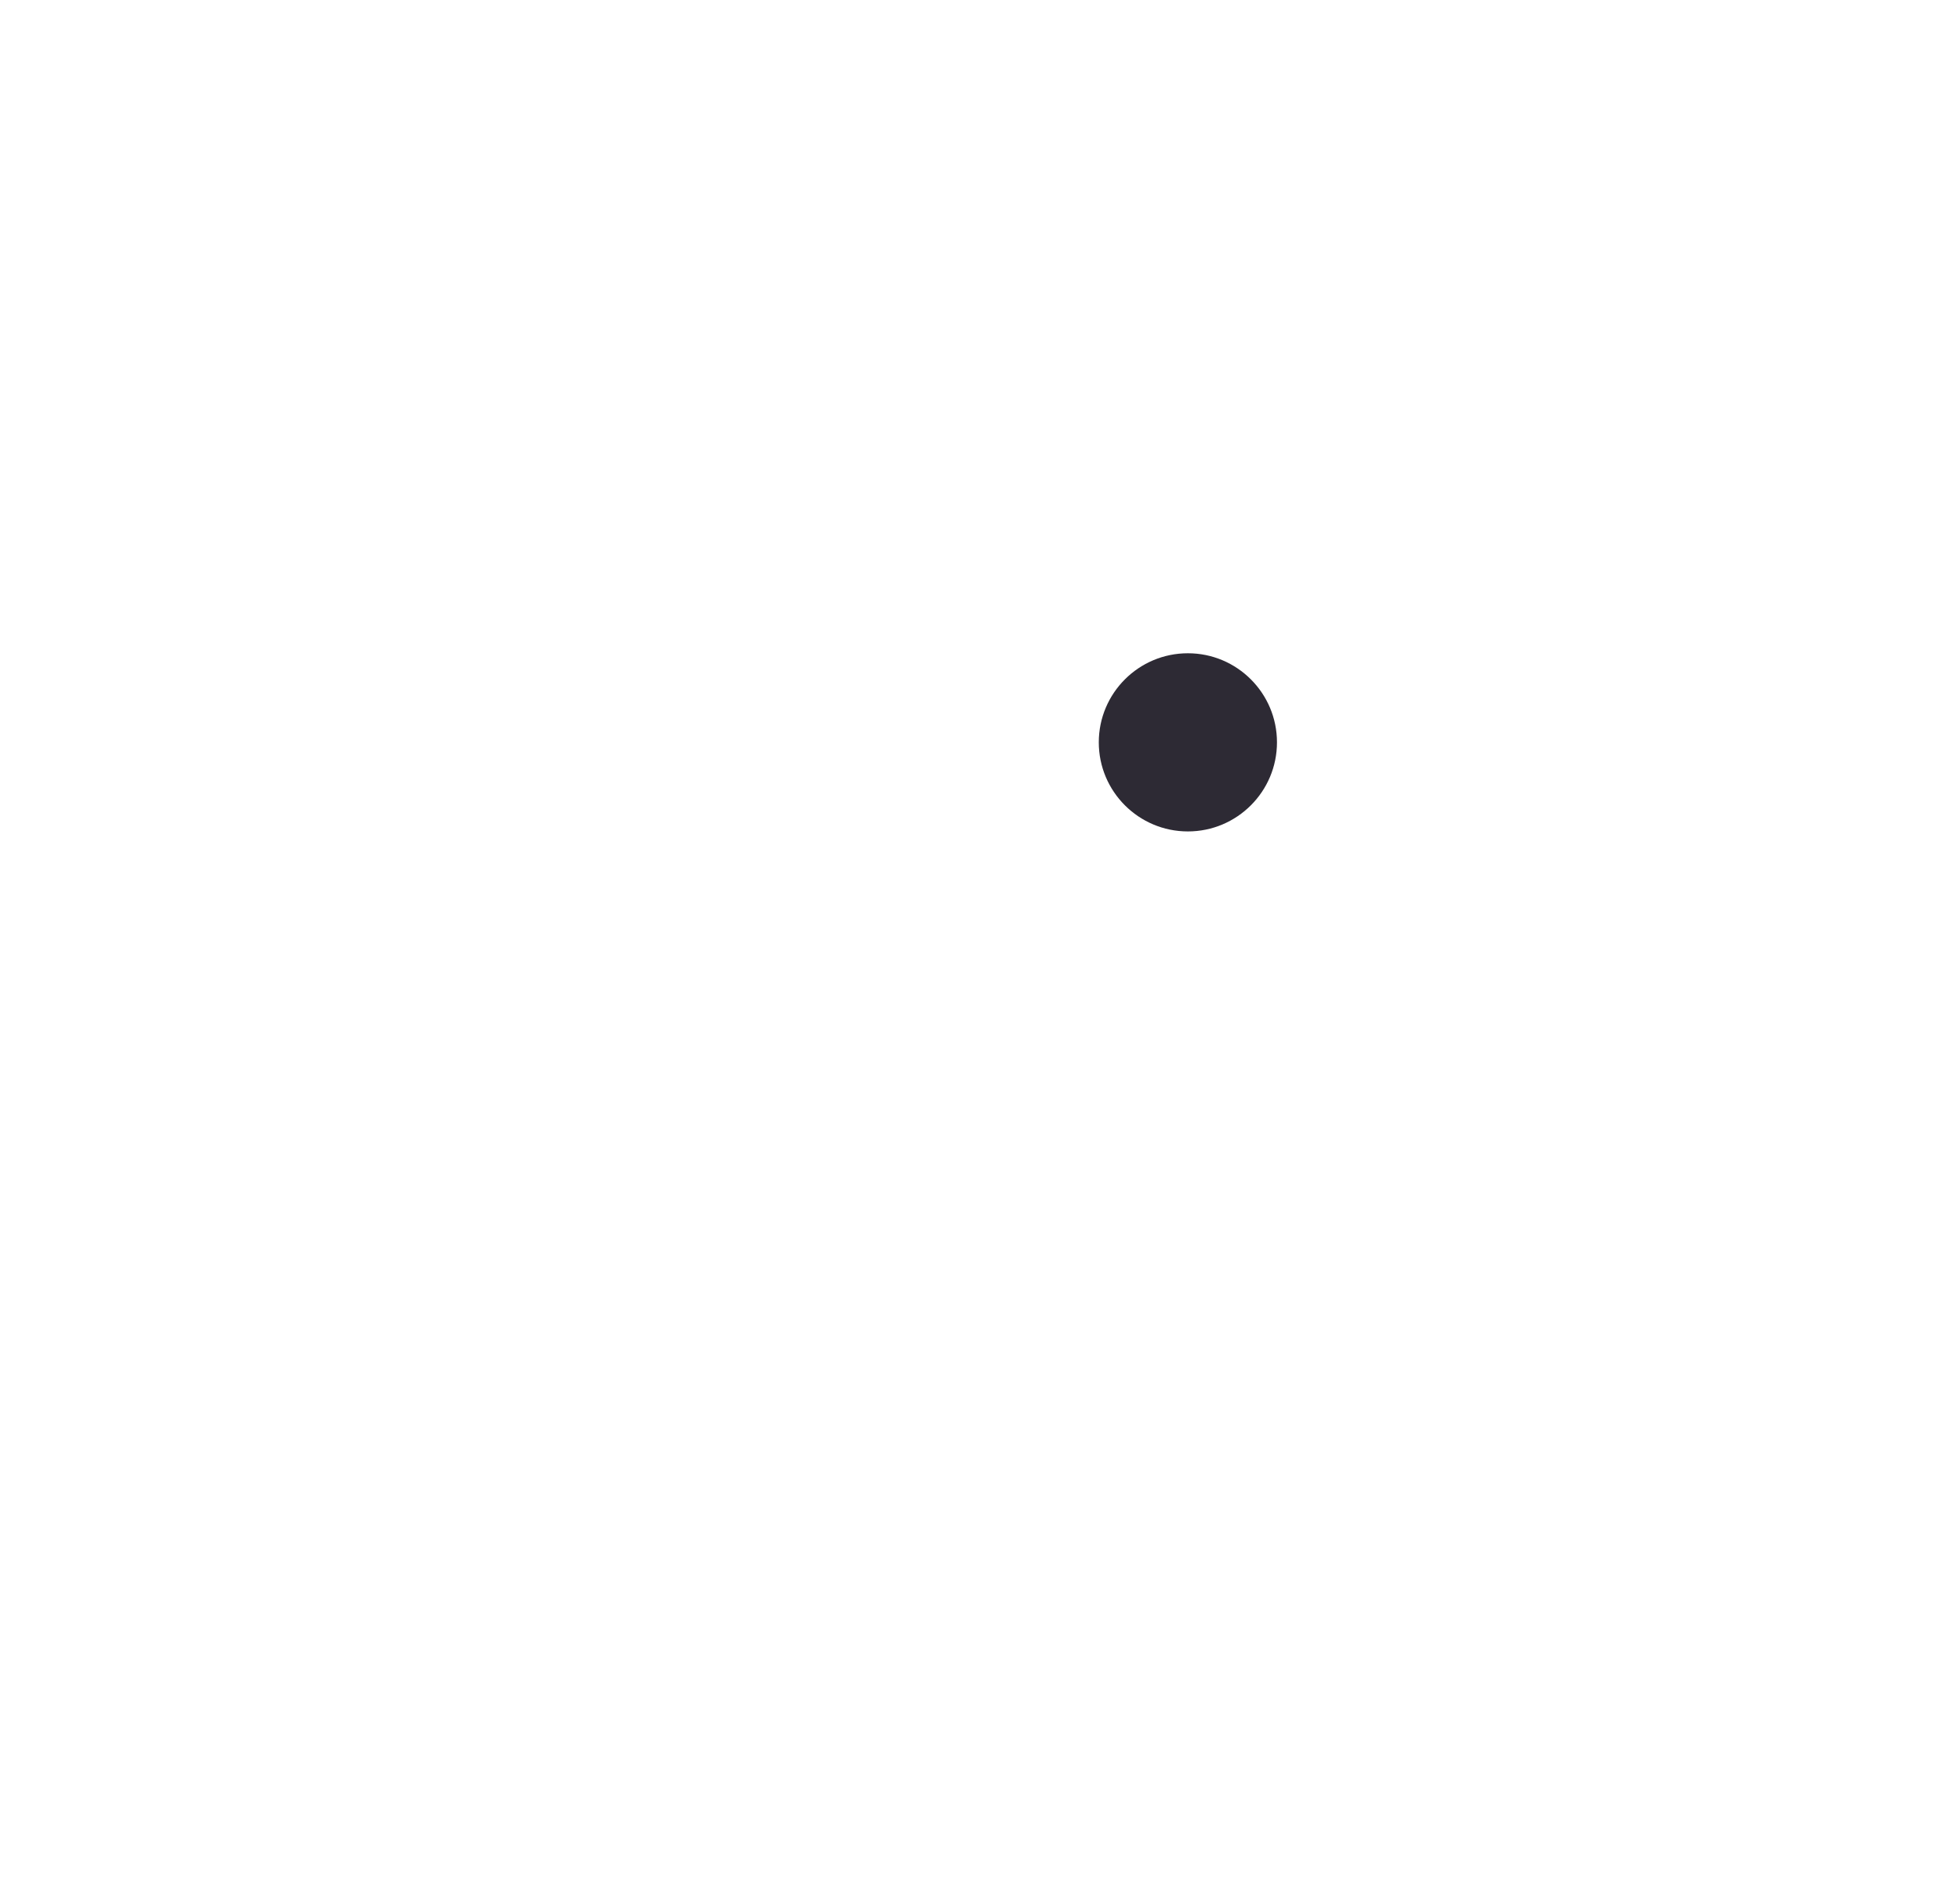
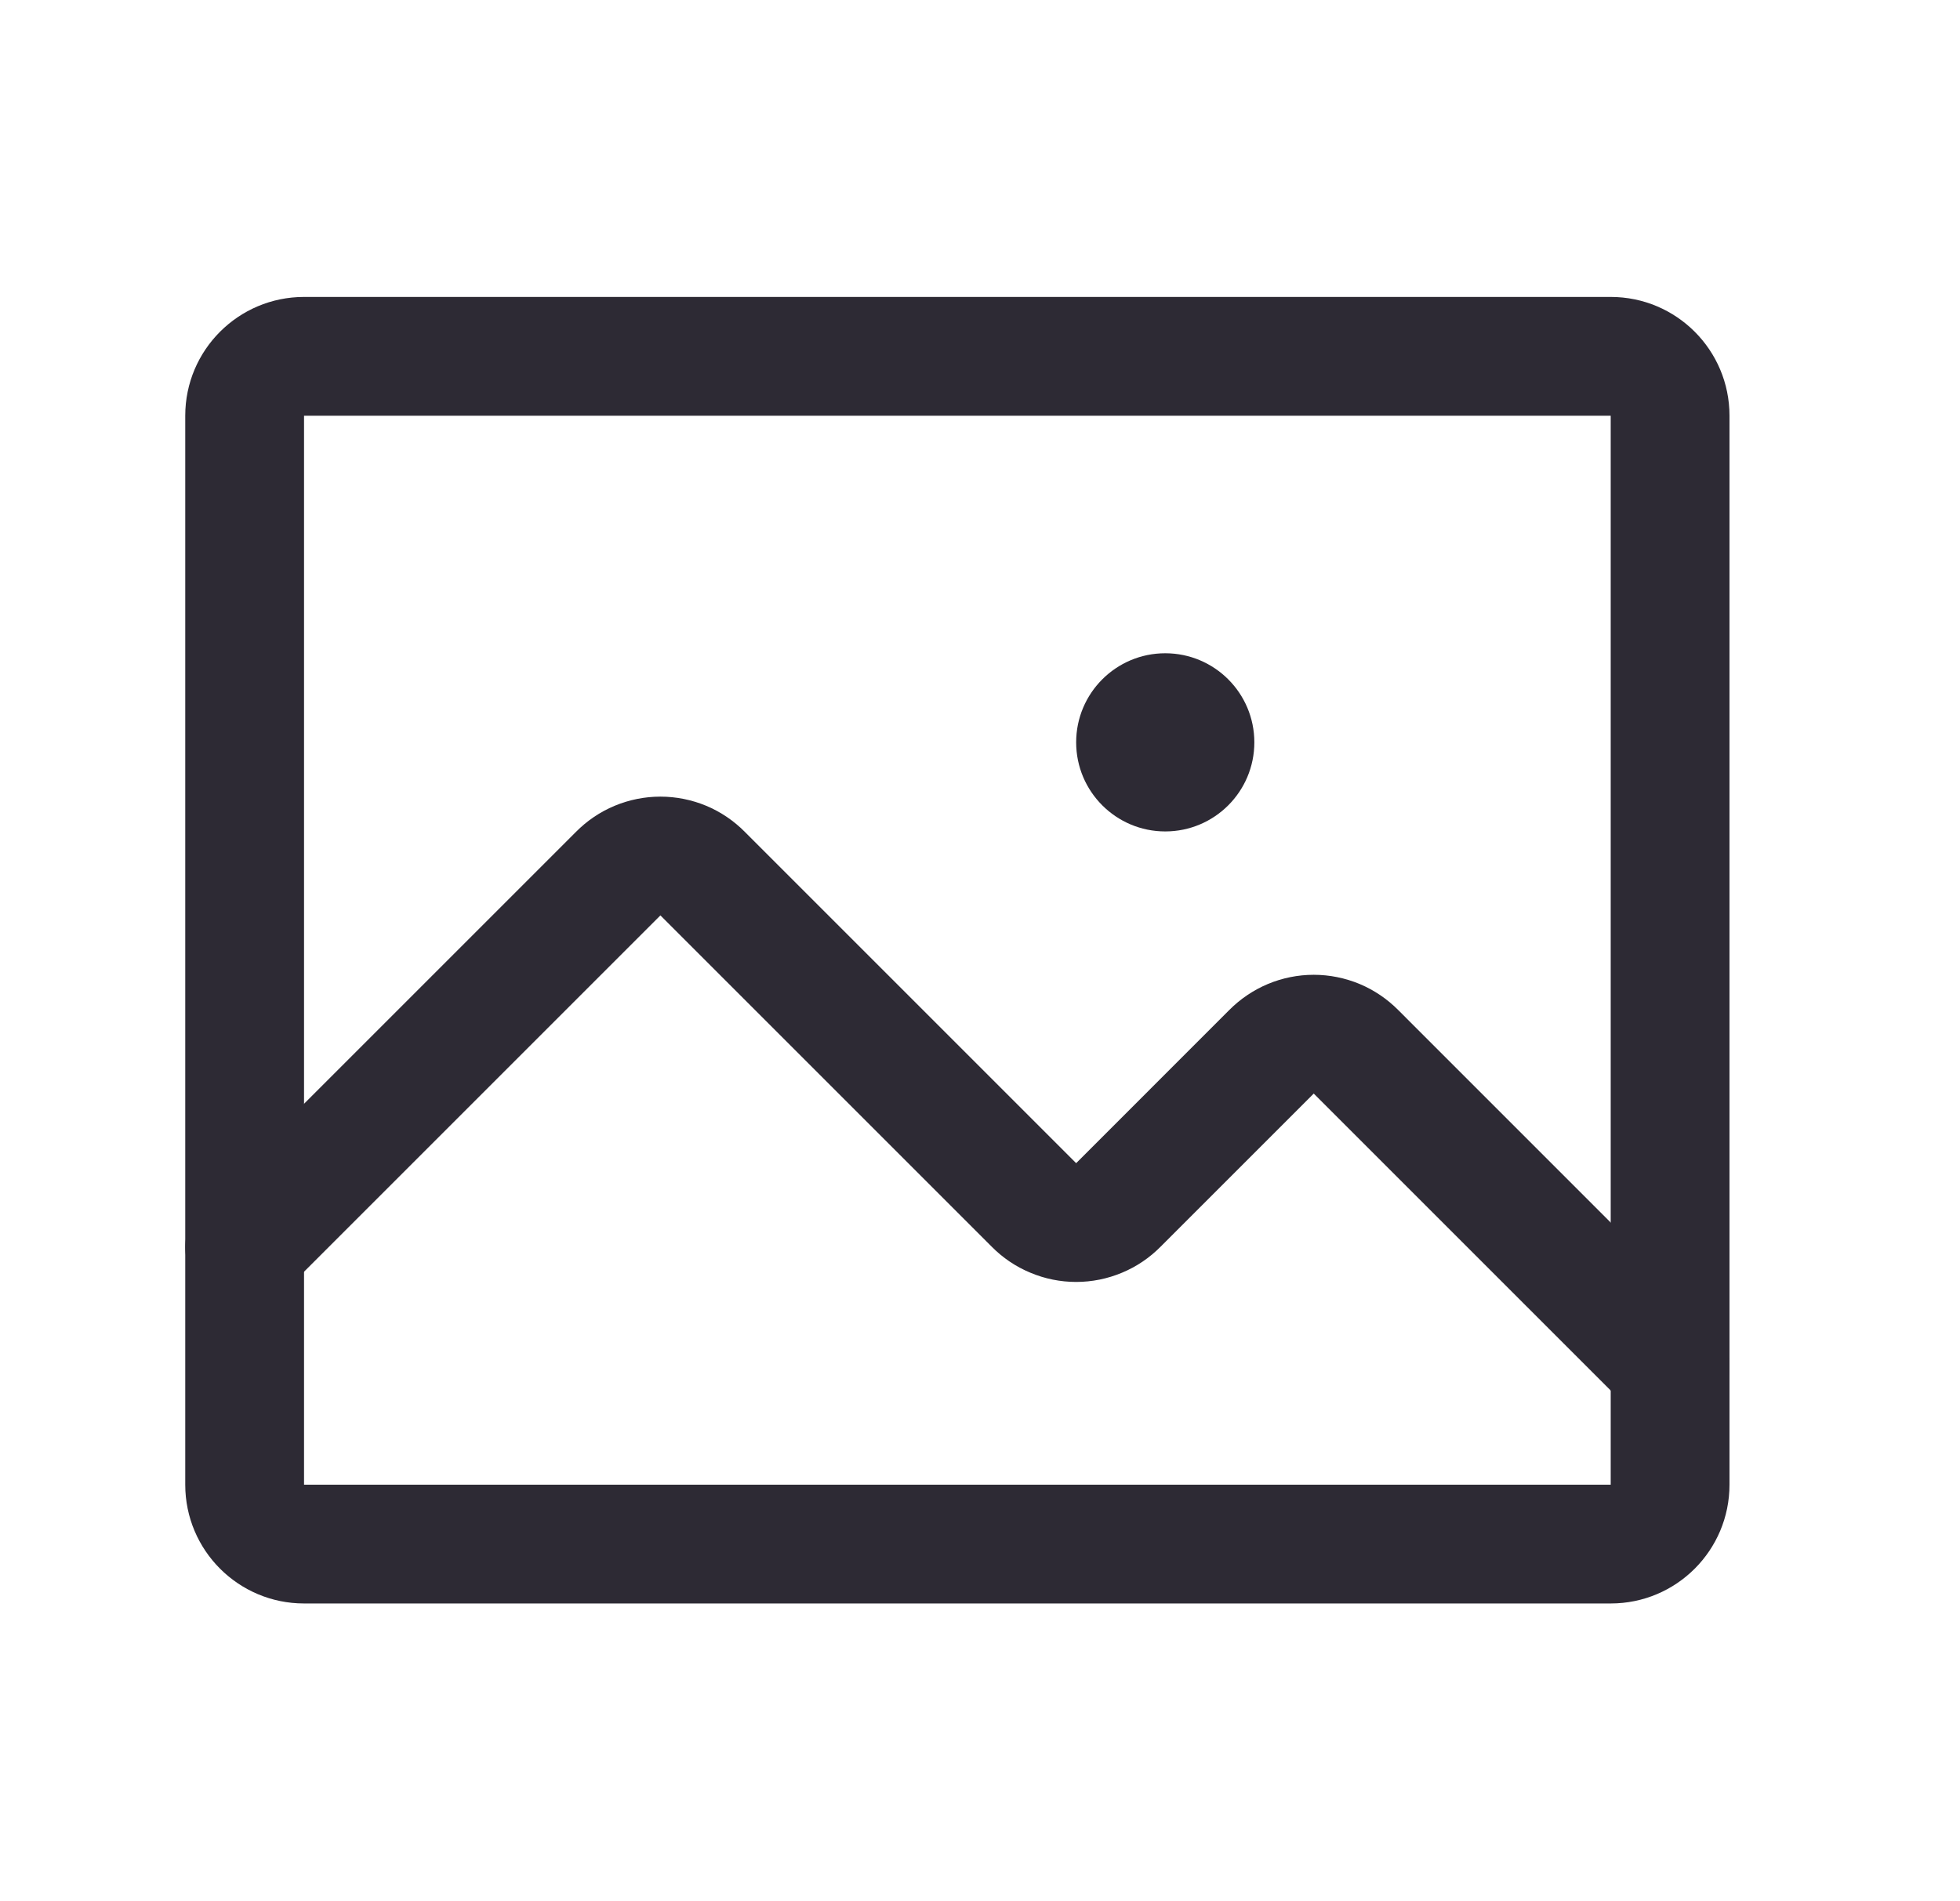
- <svg xmlns="http://www.w3.org/2000/svg" width="33" height="32" viewBox="0 0 33 32" fill="none">
-   <path fill-rule="evenodd" clip-rule="evenodd" d="M3.5 7C3.5 5.895 4.395 5 5.5 5H27.5C28.605 5 29.5 5.895 29.5 7V25C29.5 26.105 28.605 27 27.5 27H5.5C4.395 27 3.5 26.105 3.5 25V7ZM27.5 7H5.5V25H27.5V7Z" />
-   <path fill-rule="evenodd" clip-rule="evenodd" d="M10.728 13.569C10.972 13.467 11.235 13.414 11.5 13.414C11.765 13.414 12.028 13.467 12.272 13.569C12.516 13.671 12.736 13.82 12.922 14.008L18.5 19.586L18.505 19.58L21.078 17.008C21.264 16.82 21.484 16.671 21.728 16.569C21.972 16.467 22.235 16.414 22.5 16.414C22.765 16.414 23.028 16.467 23.272 16.569C23.516 16.671 23.736 16.82 23.922 17.008L29.207 22.293C29.598 22.683 29.598 23.317 29.207 23.707C28.817 24.098 28.183 24.098 27.793 23.707L22.5 18.414L22.495 18.42L19.925 20.989C19.924 20.99 19.923 20.991 19.922 20.992C19.736 21.18 19.516 21.329 19.272 21.431C19.028 21.533 18.765 21.586 18.5 21.586C18.235 21.586 17.972 21.533 17.728 21.431C17.484 21.329 17.264 21.18 17.078 20.992L11.5 15.414L11.495 15.42L5.207 21.707C4.817 22.098 4.183 22.098 3.793 21.707C3.402 21.317 3.402 20.683 3.793 20.293L10.078 14.008C10.264 13.82 10.484 13.671 10.728 13.569Z" />
-   <path d="M20 14C20.828 14 21.5 13.328 21.5 12.5C21.5 11.672 20.828 11 20 11C19.172 11 18.5 11.672 18.5 12.5C18.5 13.328 19.172 14 20 14Z" fill="#2D2A34" />
+ <svg xmlns="http://www.w3.org/2000/svg" width="33" height="32" viewBox="0 0 33 32" fill="#2D2A34">
+   <path fill-rule="evenodd" clip-rule="evenodd" d="M3.119 7C3.119 5.895 4.015 5 5.119 5H27.119C28.224 5 29.119 5.895 29.119 7V25C29.119 26.105 28.224 27 27.119 27H5.119C4.015 27 3.119 26.105 3.119 25V7ZM27.119 7H5.119V25H27.119V7Z" />
+   <path fill-rule="evenodd" clip-rule="evenodd" d="M10.347 13.569C10.591 13.467 10.854 13.414 11.119 13.414C11.384 13.414 11.647 13.467 11.892 13.569C12.135 13.671 12.355 13.82 12.541 14.008L18.119 19.586L18.125 19.58L20.697 17.007C20.883 16.82 21.104 16.671 21.347 16.569C21.591 16.467 21.854 16.414 22.119 16.414C22.384 16.414 22.647 16.467 22.892 16.569C23.135 16.671 23.355 16.82 23.541 17.007L28.826 22.293C29.217 22.683 29.217 23.317 28.826 23.707C28.436 24.098 27.803 24.098 27.412 23.707L22.119 18.414L22.114 18.419L19.544 20.989C19.543 20.99 19.542 20.991 19.541 20.992C19.355 21.18 19.135 21.329 18.892 21.43C18.647 21.533 18.384 21.586 18.119 21.586C17.854 21.586 17.591 21.533 17.347 21.43C17.103 21.329 16.883 21.18 16.697 20.992L11.119 15.414L11.114 15.419L4.826 21.707C4.436 22.098 3.803 22.098 3.412 21.707C3.022 21.317 3.022 20.683 3.412 20.293L9.697 14.008C9.883 13.82 10.103 13.671 10.347 13.569Z" />
+   <path d="M19.619 14C20.448 14 21.119 13.328 21.119 12.5C21.119 11.672 20.448 11 19.619 11C18.791 11 18.119 11.672 18.119 12.5C18.119 13.328 18.791 14 19.619 14Z" />
</svg>
